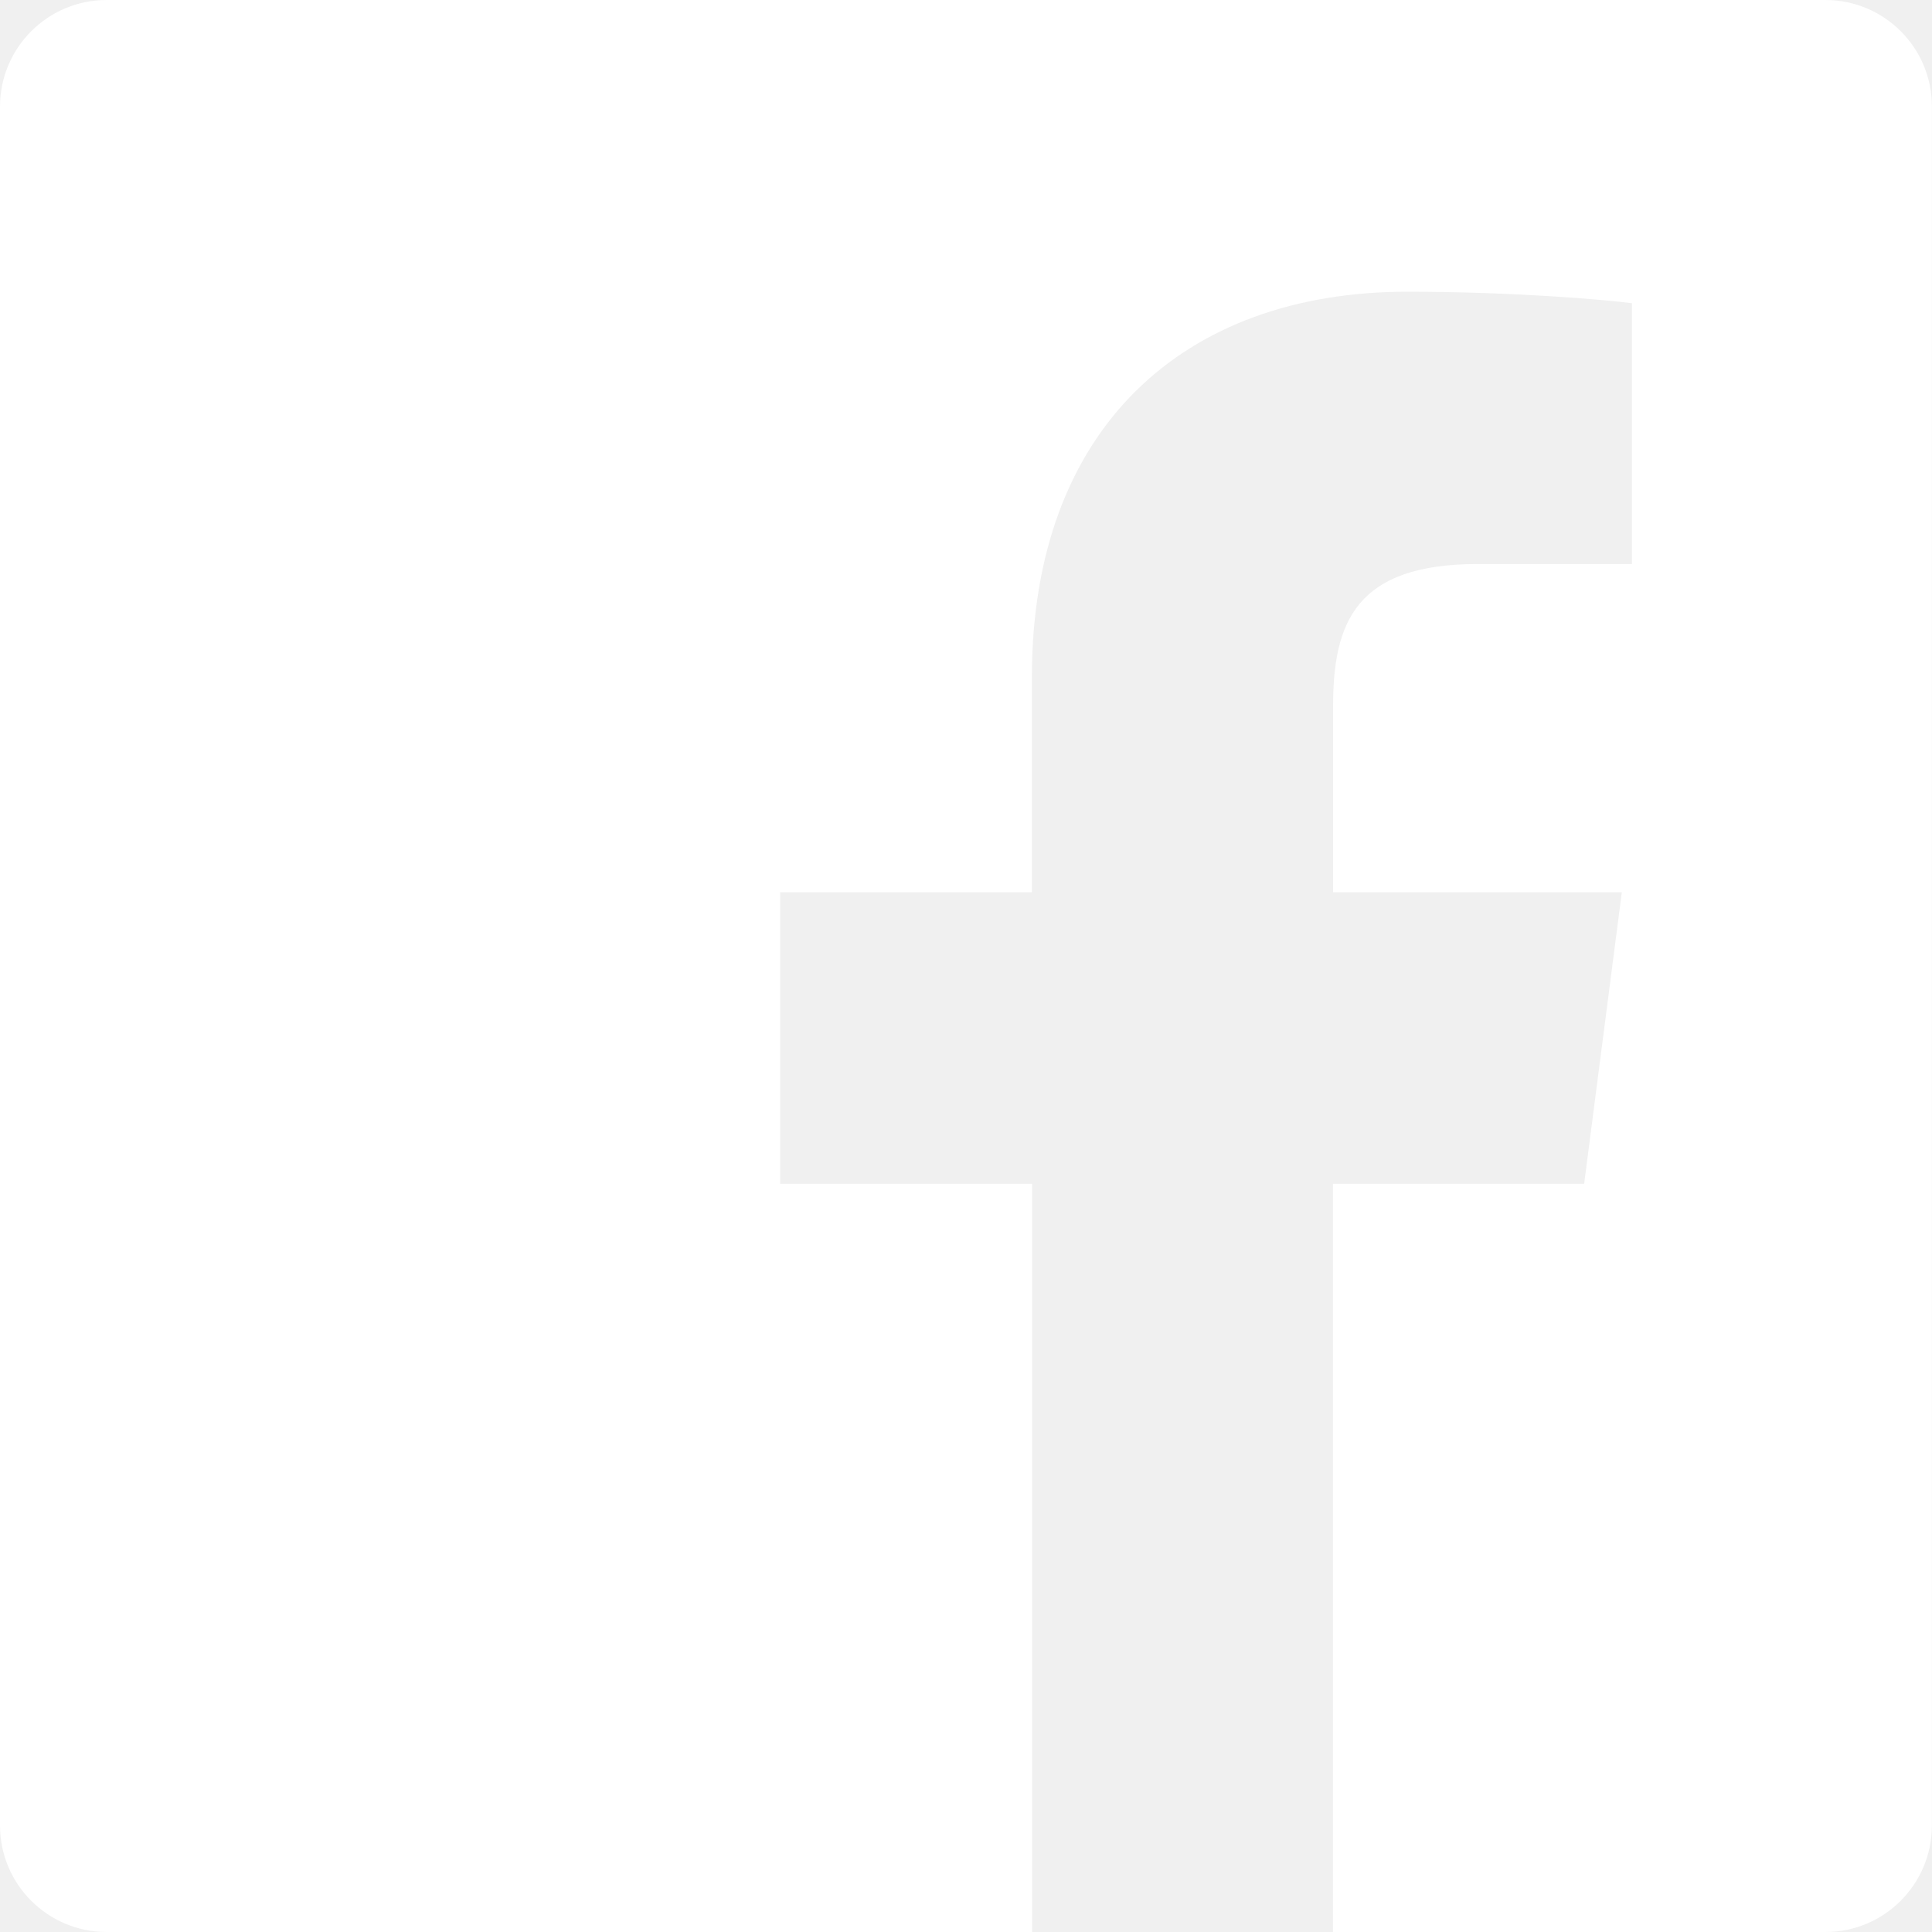
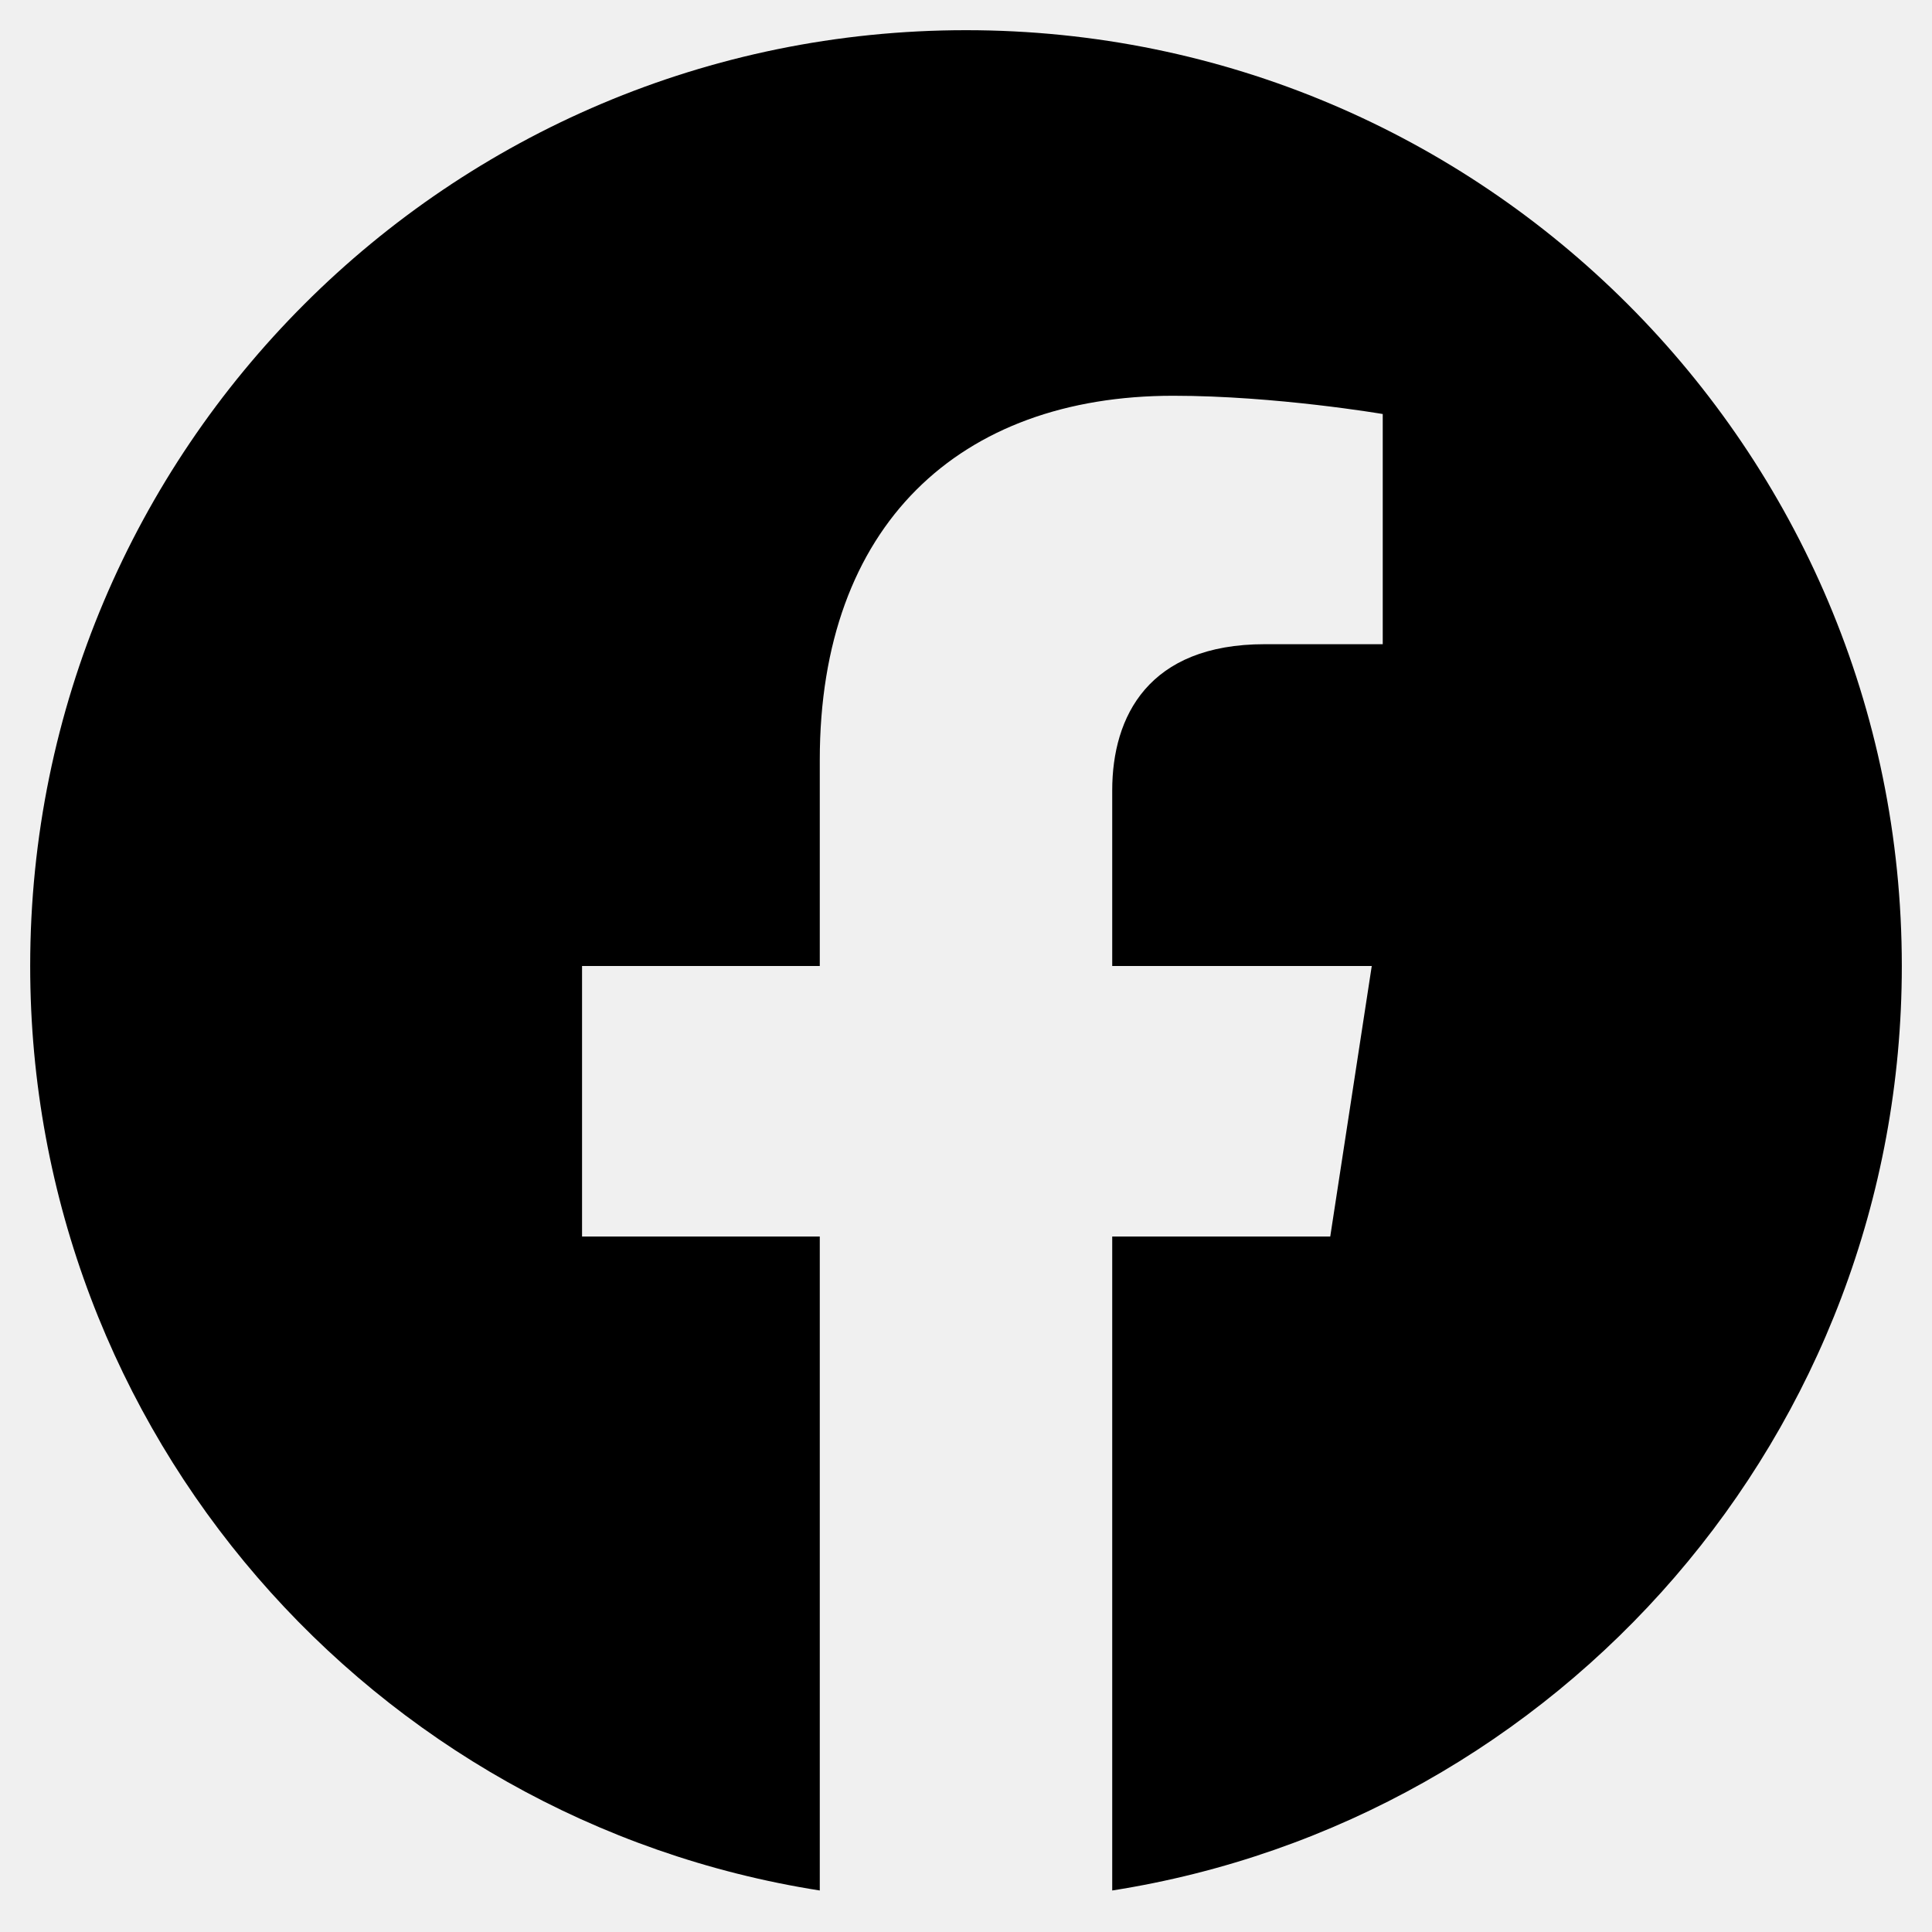
- <svg xmlns="http://www.w3.org/2000/svg" width="20" height="20">
-   <path fill="#FFF" d="M18.896 0H1.104C.494 0 0 .494 0 1.104v17.793C0 19.506.494 20 1.104 20h9.58v-7.745H8.076V9.237h2.606V7.01c0-2.583 1.578-3.99 3.883-3.99 1.104 0 2.052.082 2.329.119v2.7h-1.598c-1.254 0-1.496.597-1.496 1.47v1.928h2.989l-.39 3.018h-2.6V20h5.098c.608 0 1.102-.494 1.102-1.104V1.104C20 .494 19.506 0 18.896 0z" />
+ <svg xmlns="http://www.w3.org/2000/svg" viewBox="0 0 512 512">
+   <path d="M504 256C504 119 393 8 256 8S8 119 8 256c0 123.78 90.69 226.38 209.25 245V327.69h-63V256h63v-54.64c0-62.15 37-96.48 93.67-96.48 27.14 0 55.52 4.84 55.52 4.84v61h-31.28c-30.8 0-40.41 19.12-40.41 38.73V256h68.78l-11 71.69h-57.78V501C413.31 482.38 504 379.78 504 256z" />
</svg>
